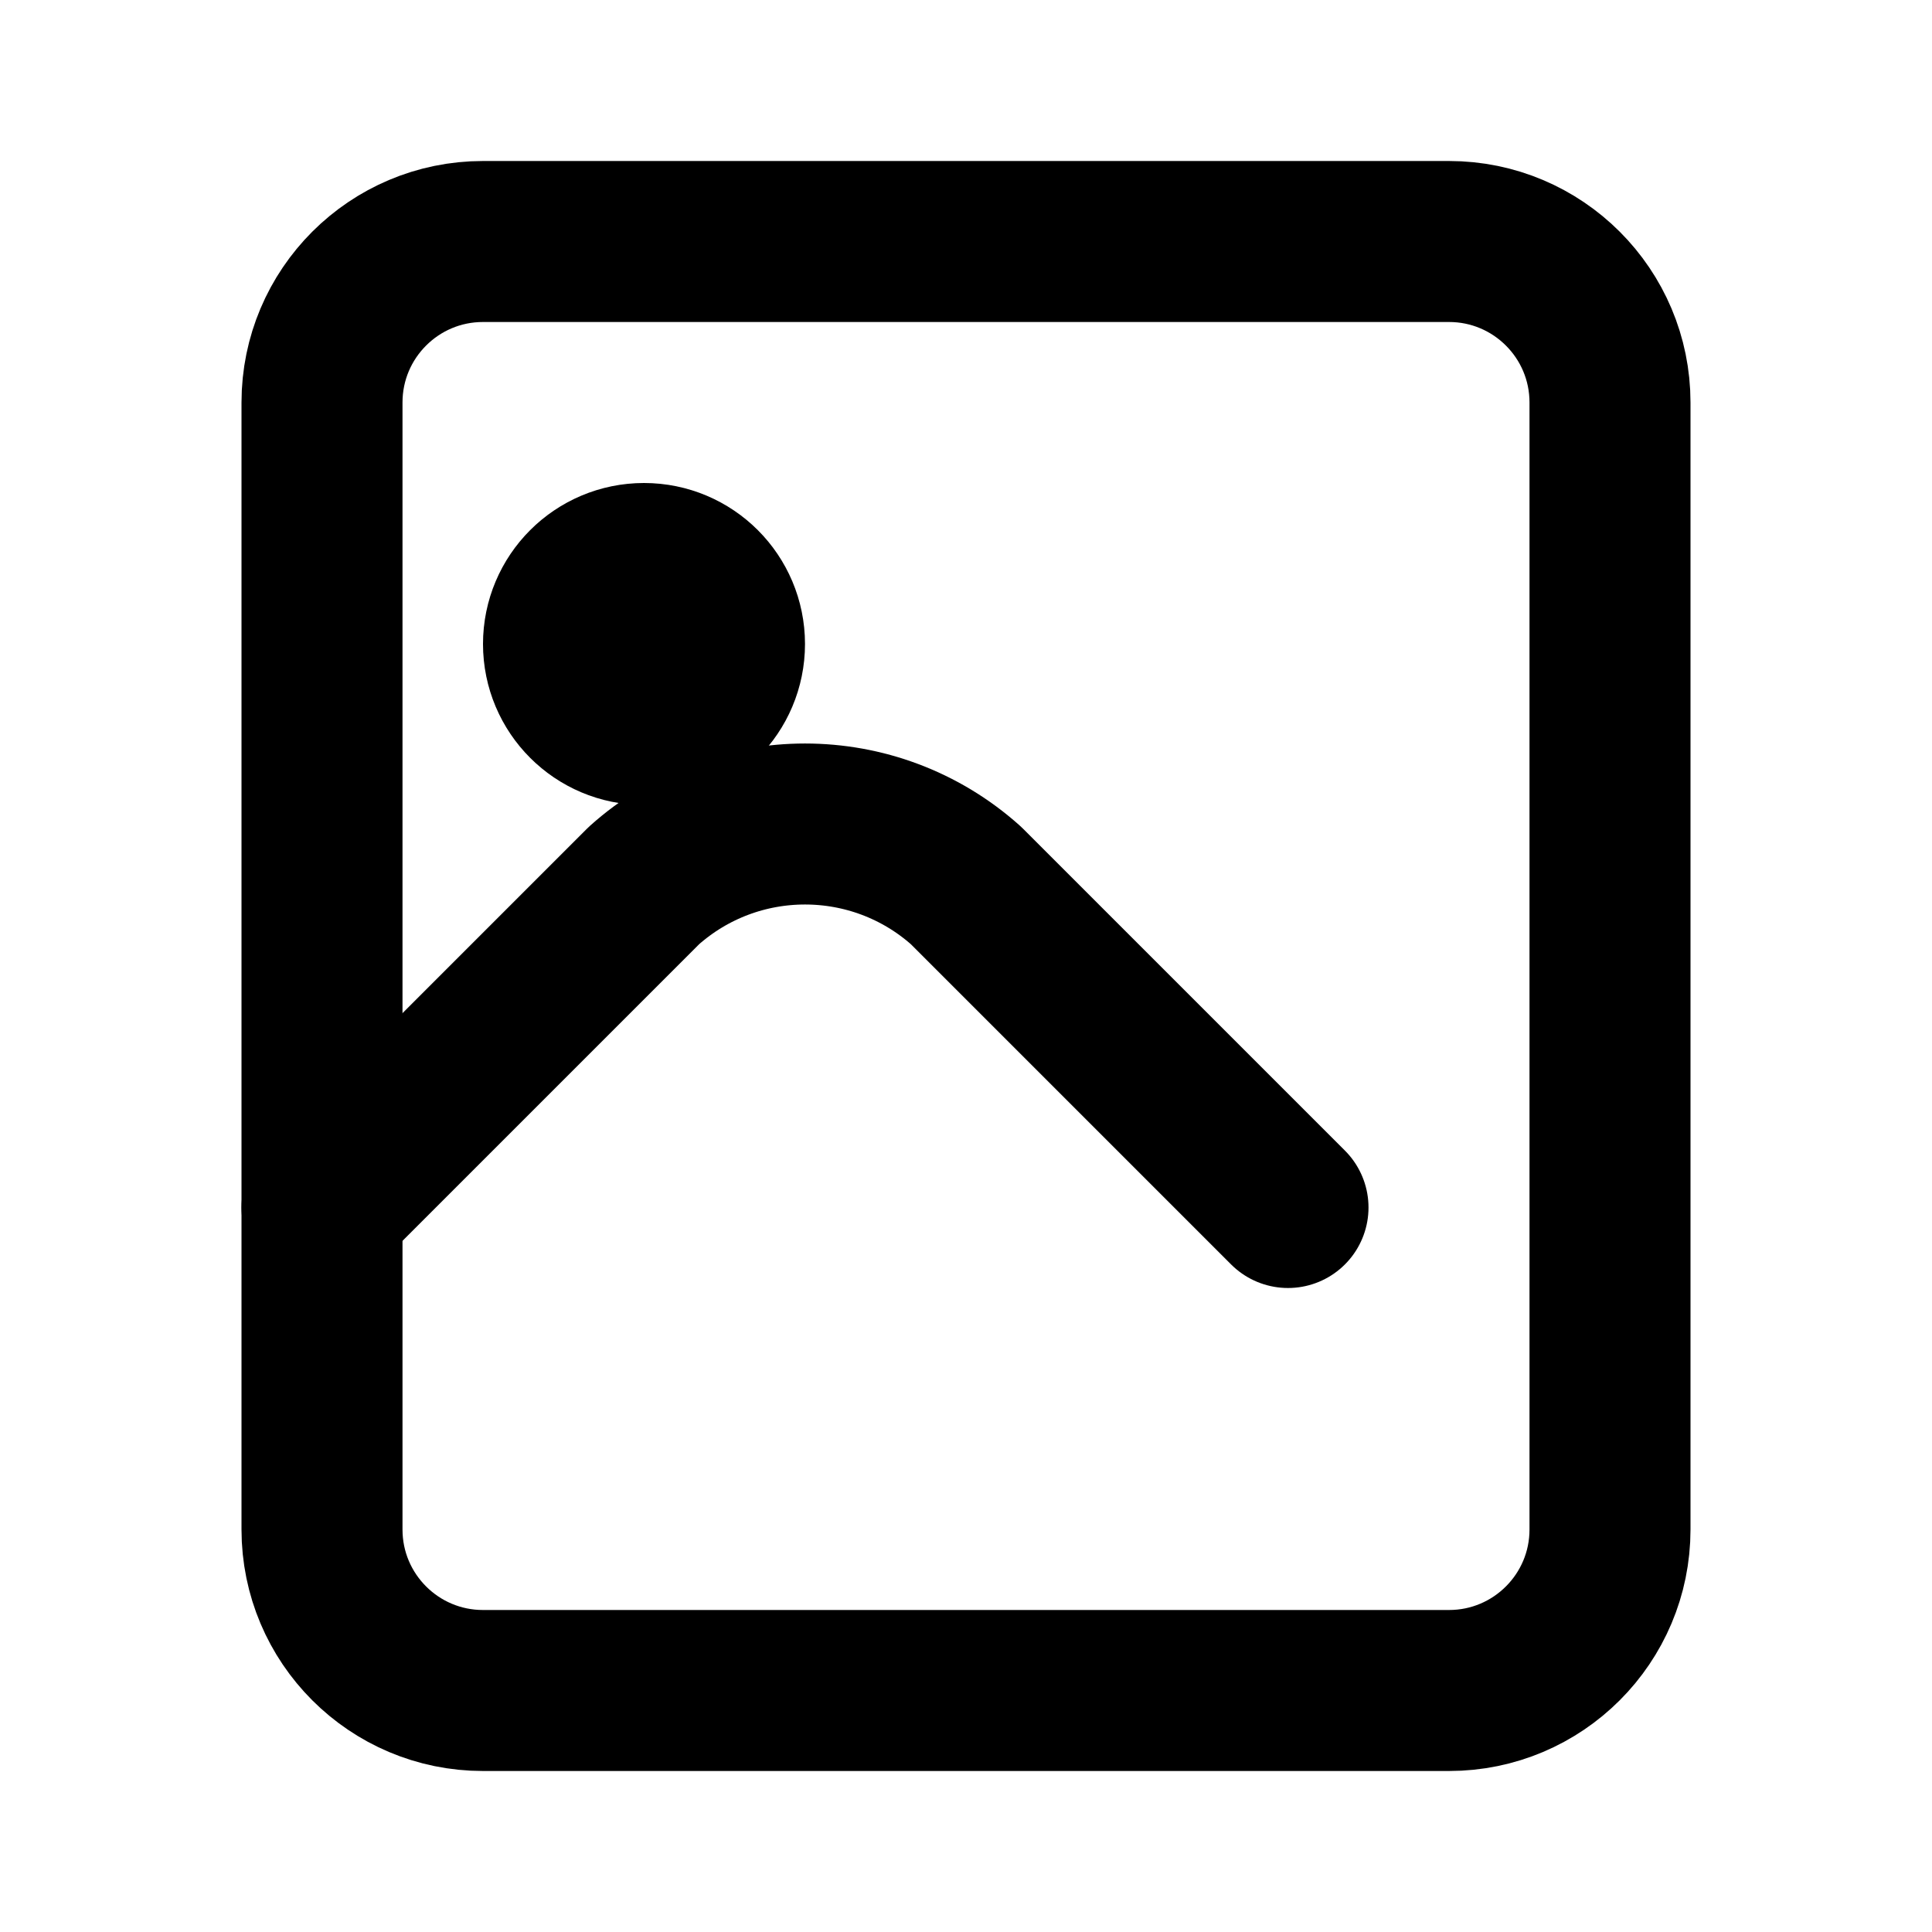
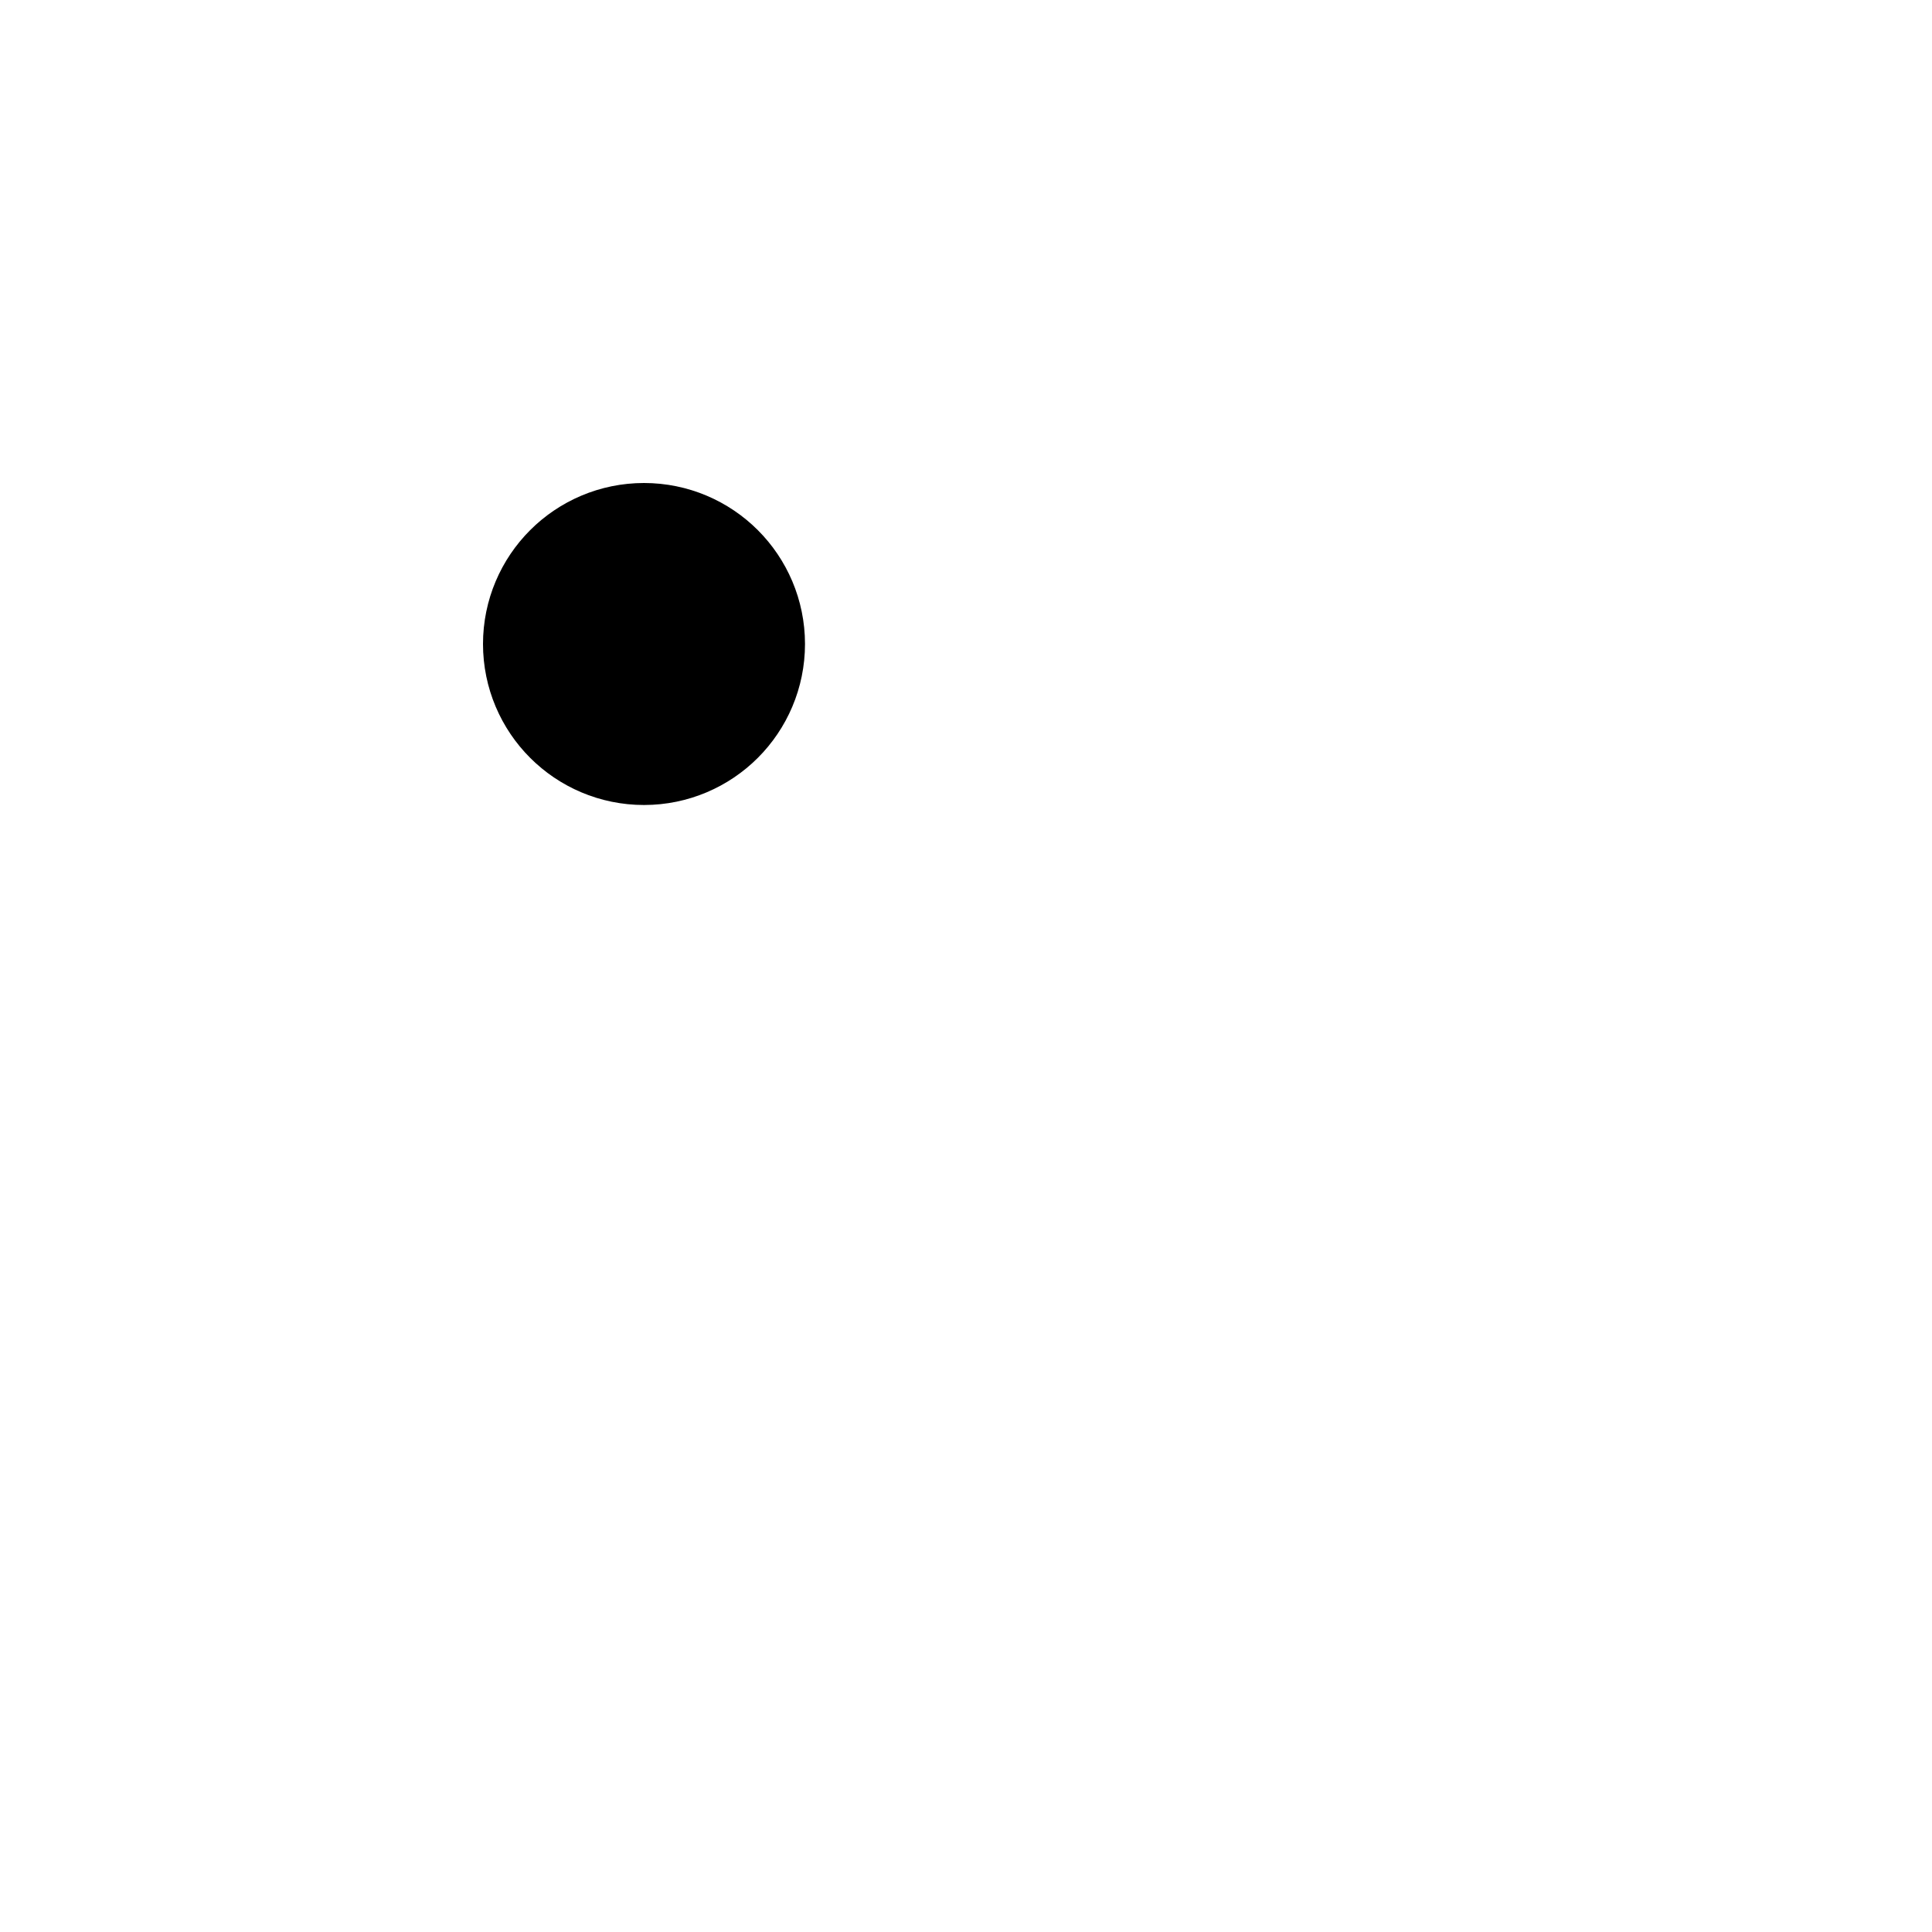
- <svg xmlns="http://www.w3.org/2000/svg" fill="none" viewBox="0 0 24 24" stroke="currentColor">
+ <svg xmlns="http://www.w3.org/2000/svg" fill="none" viewBox="0 0 24 24">
  <path stroke-linecap="round" stroke-linejoin="round" stroke-width="2" d="M4 5a2 2 0 012-2h12a2 2 0 012 2v14a2 2 0 01-2 2H6a2 2 0 01-2-2V5z" />
  <path stroke-linecap="round" stroke-linejoin="round" stroke-width="2" d="M4 15l4-4a3 3 0 014 0l4 4" />
  <circle cx="8" cy="8" r="1" stroke="currentColor" stroke-width="2" />
</svg>
